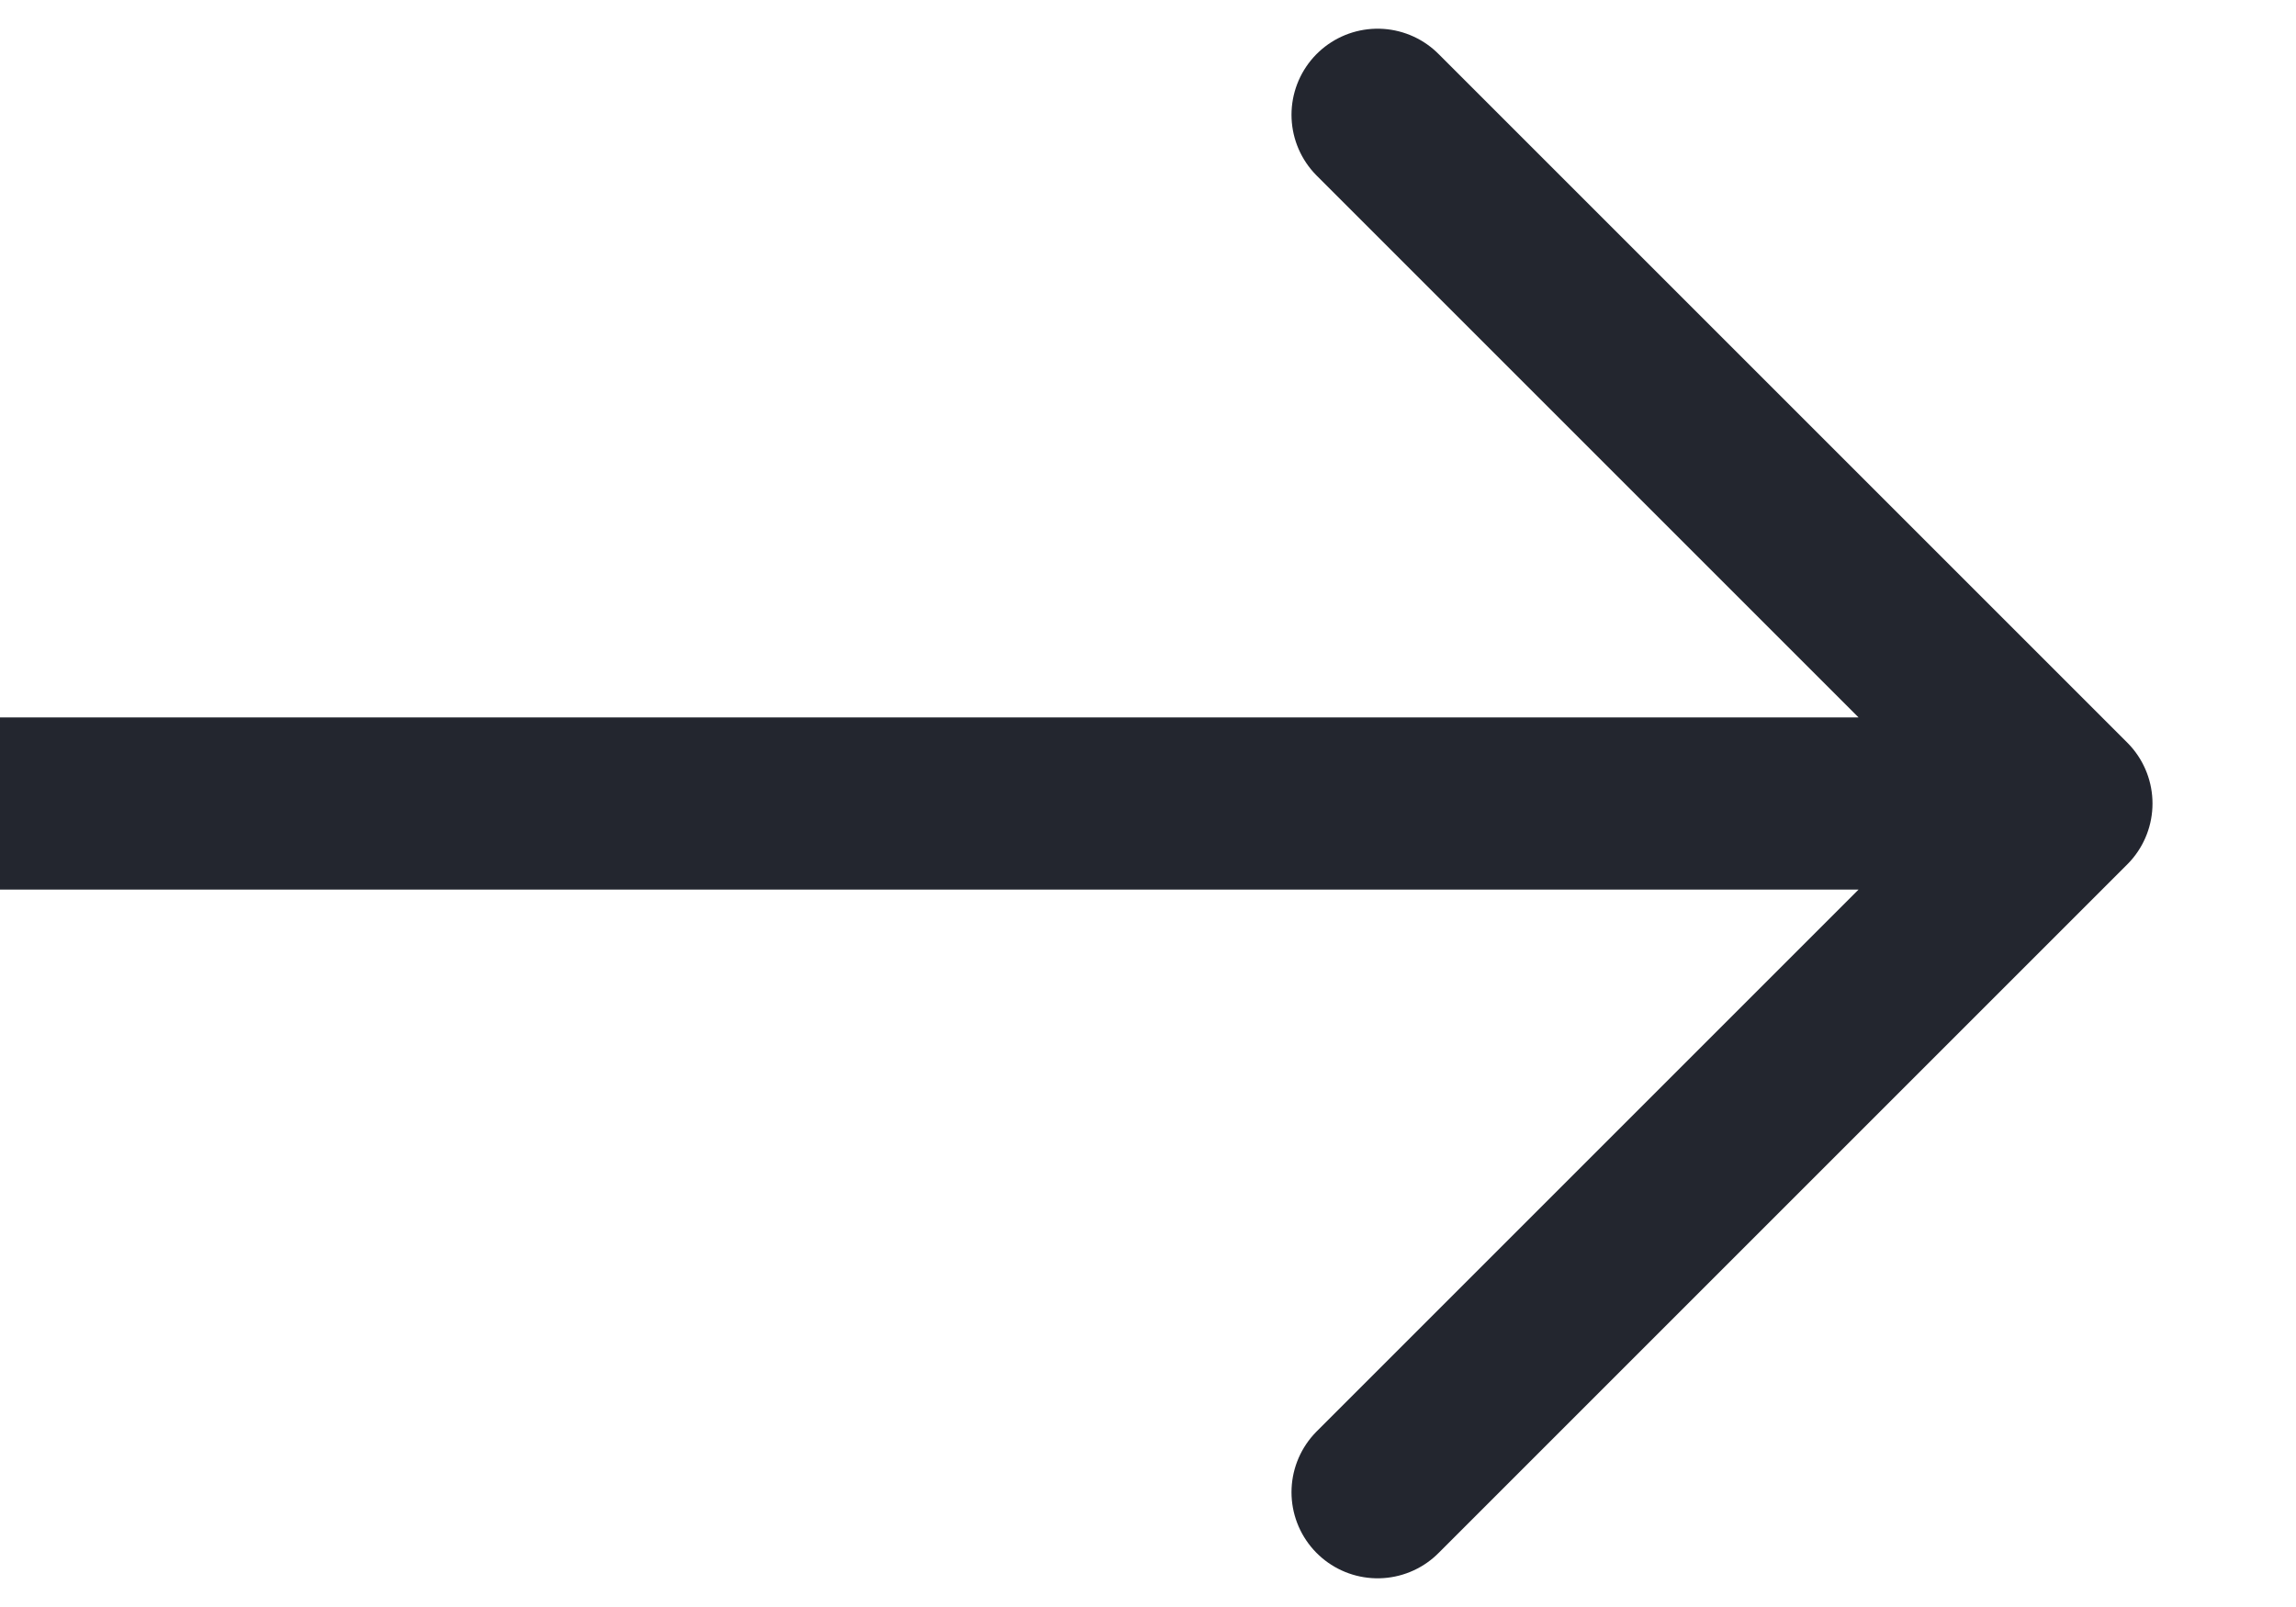
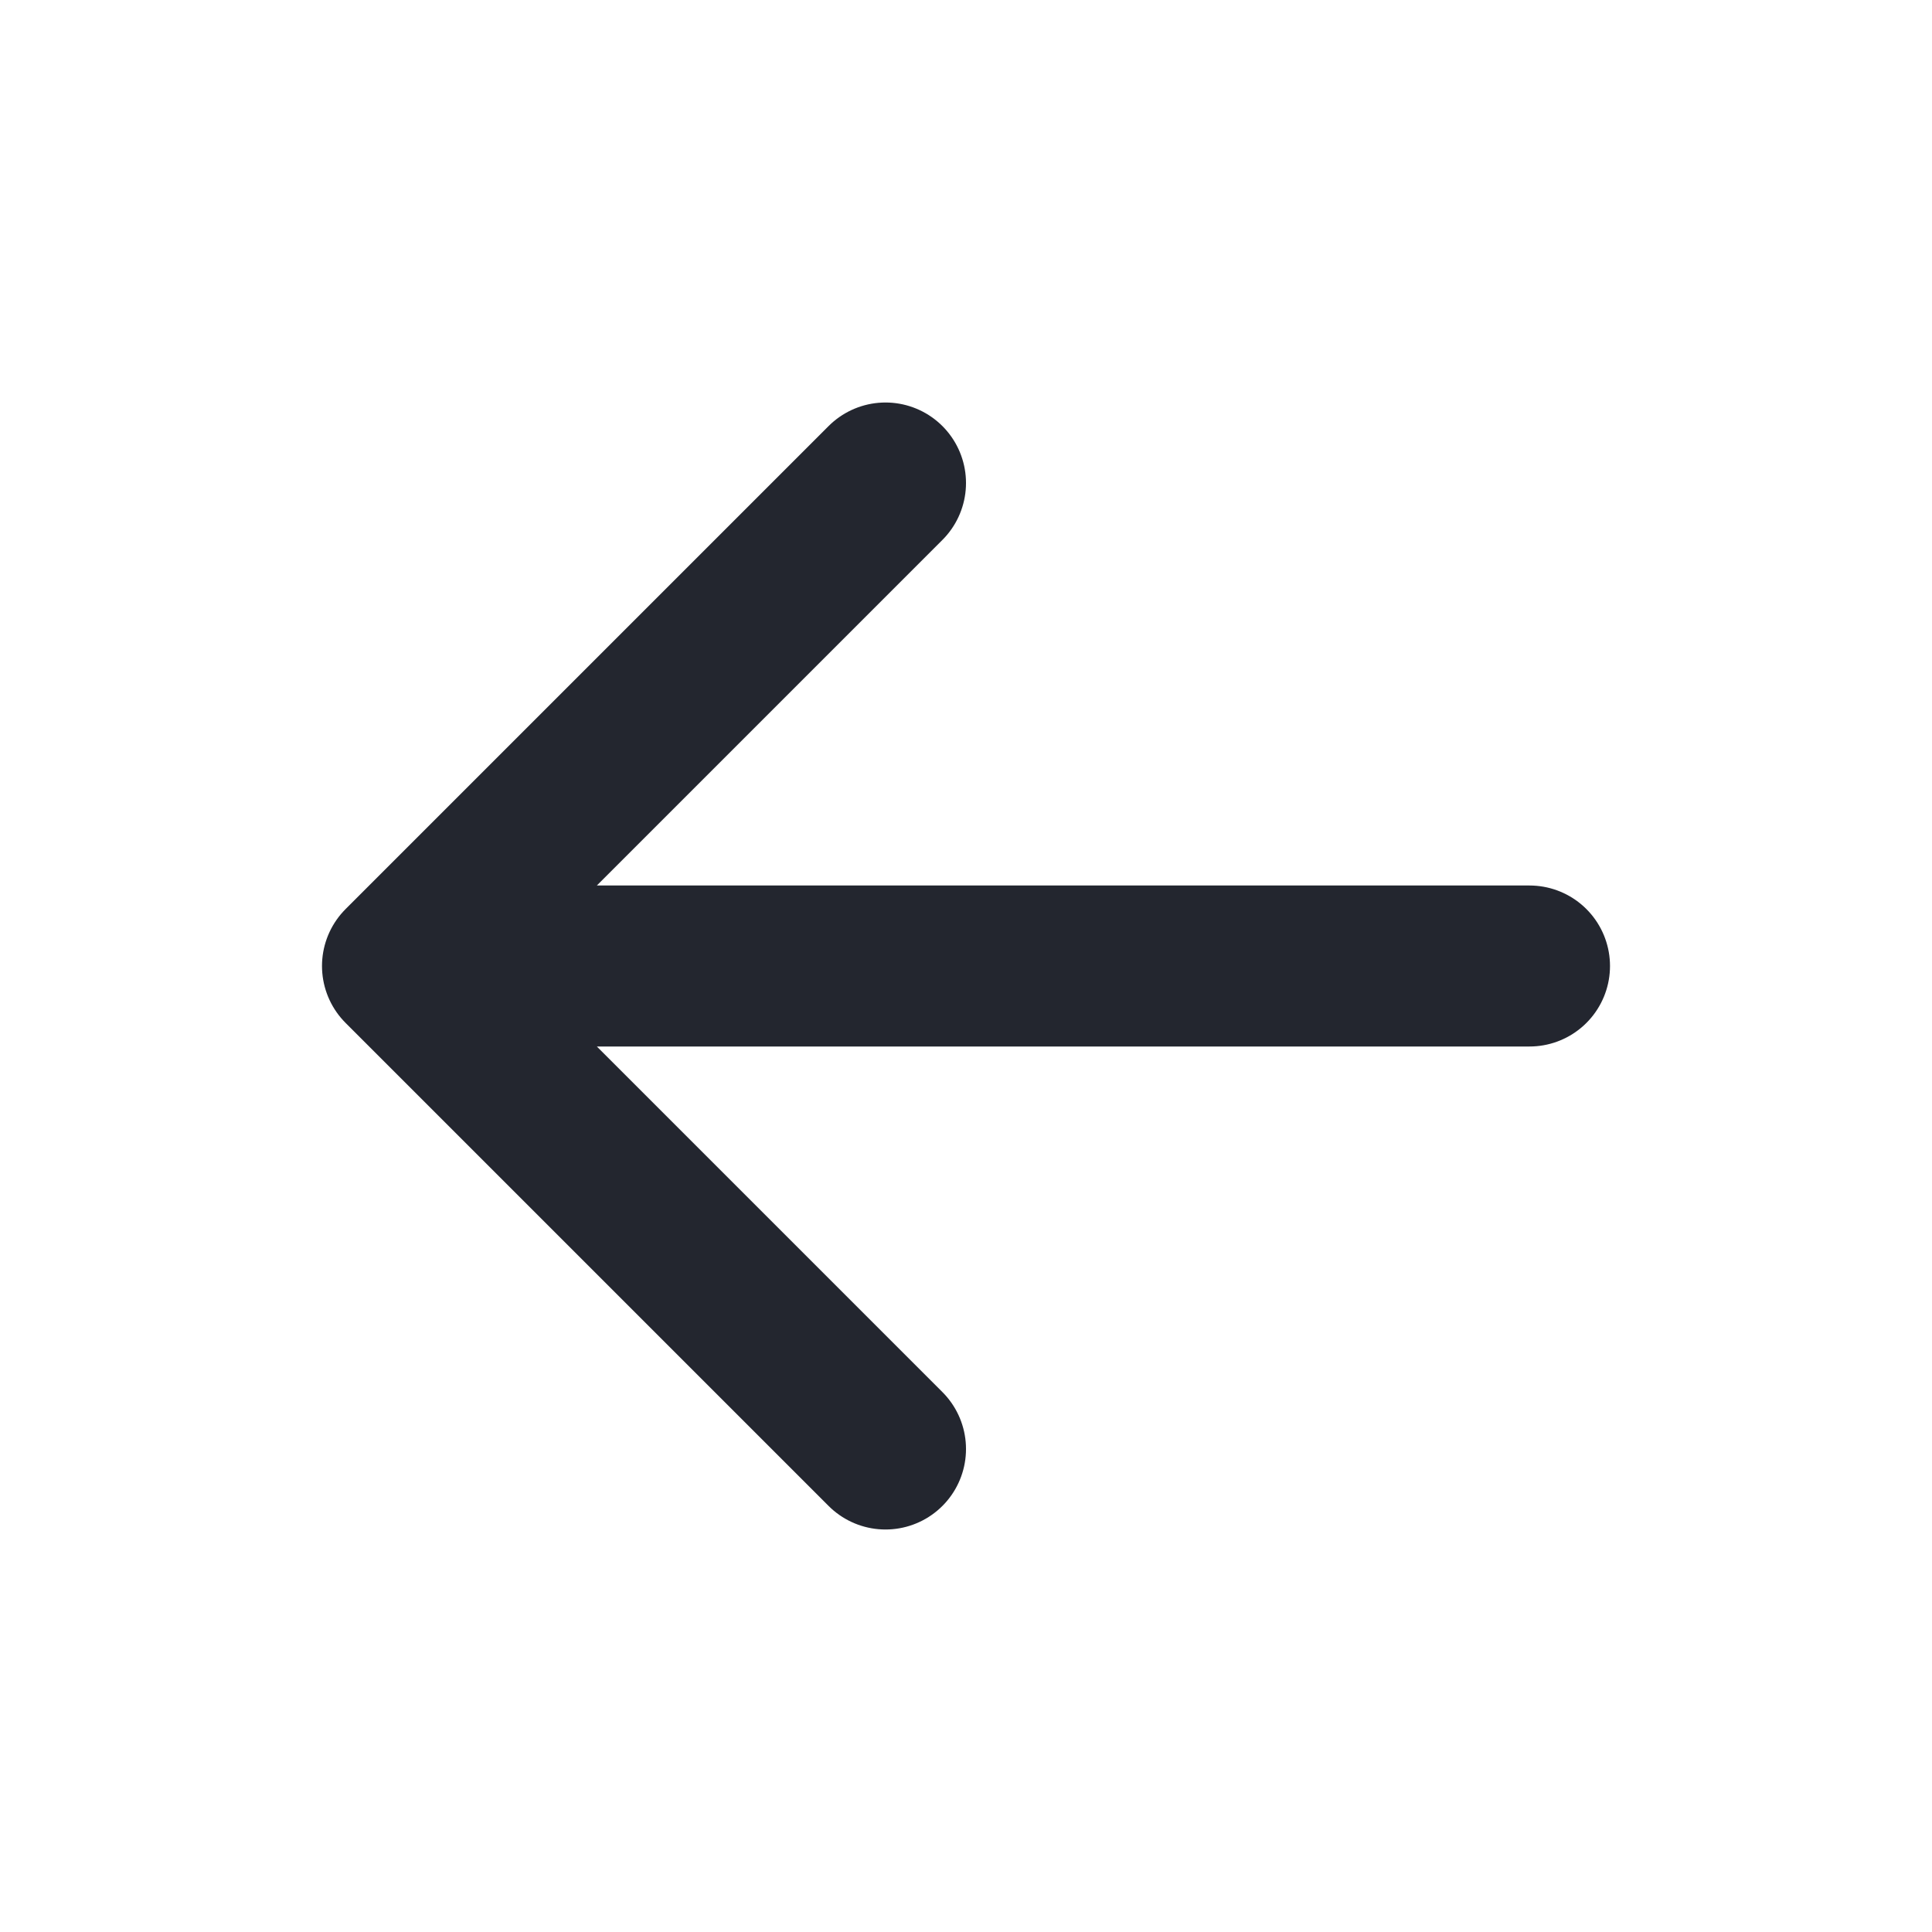
- <svg xmlns="http://www.w3.org/2000/svg" width="20" height="14" viewBox="0 0 20 14" fill="none">
-   <path d="M0 7h18M12 1l6 6-6 6" stroke="#23262F" stroke-width="1.5" stroke-linecap="round" stroke-linejoin="round" />
+ <svg xmlns="http://www.w3.org/2000/svg" width="24" height="24" viewBox="0 0 24 24" fill="none">
+   <path d="M19 12H5M11 6l-6 6 6 6" stroke="#23262F" stroke-width="2" stroke-linecap="round" stroke-linejoin="round" />
</svg>
